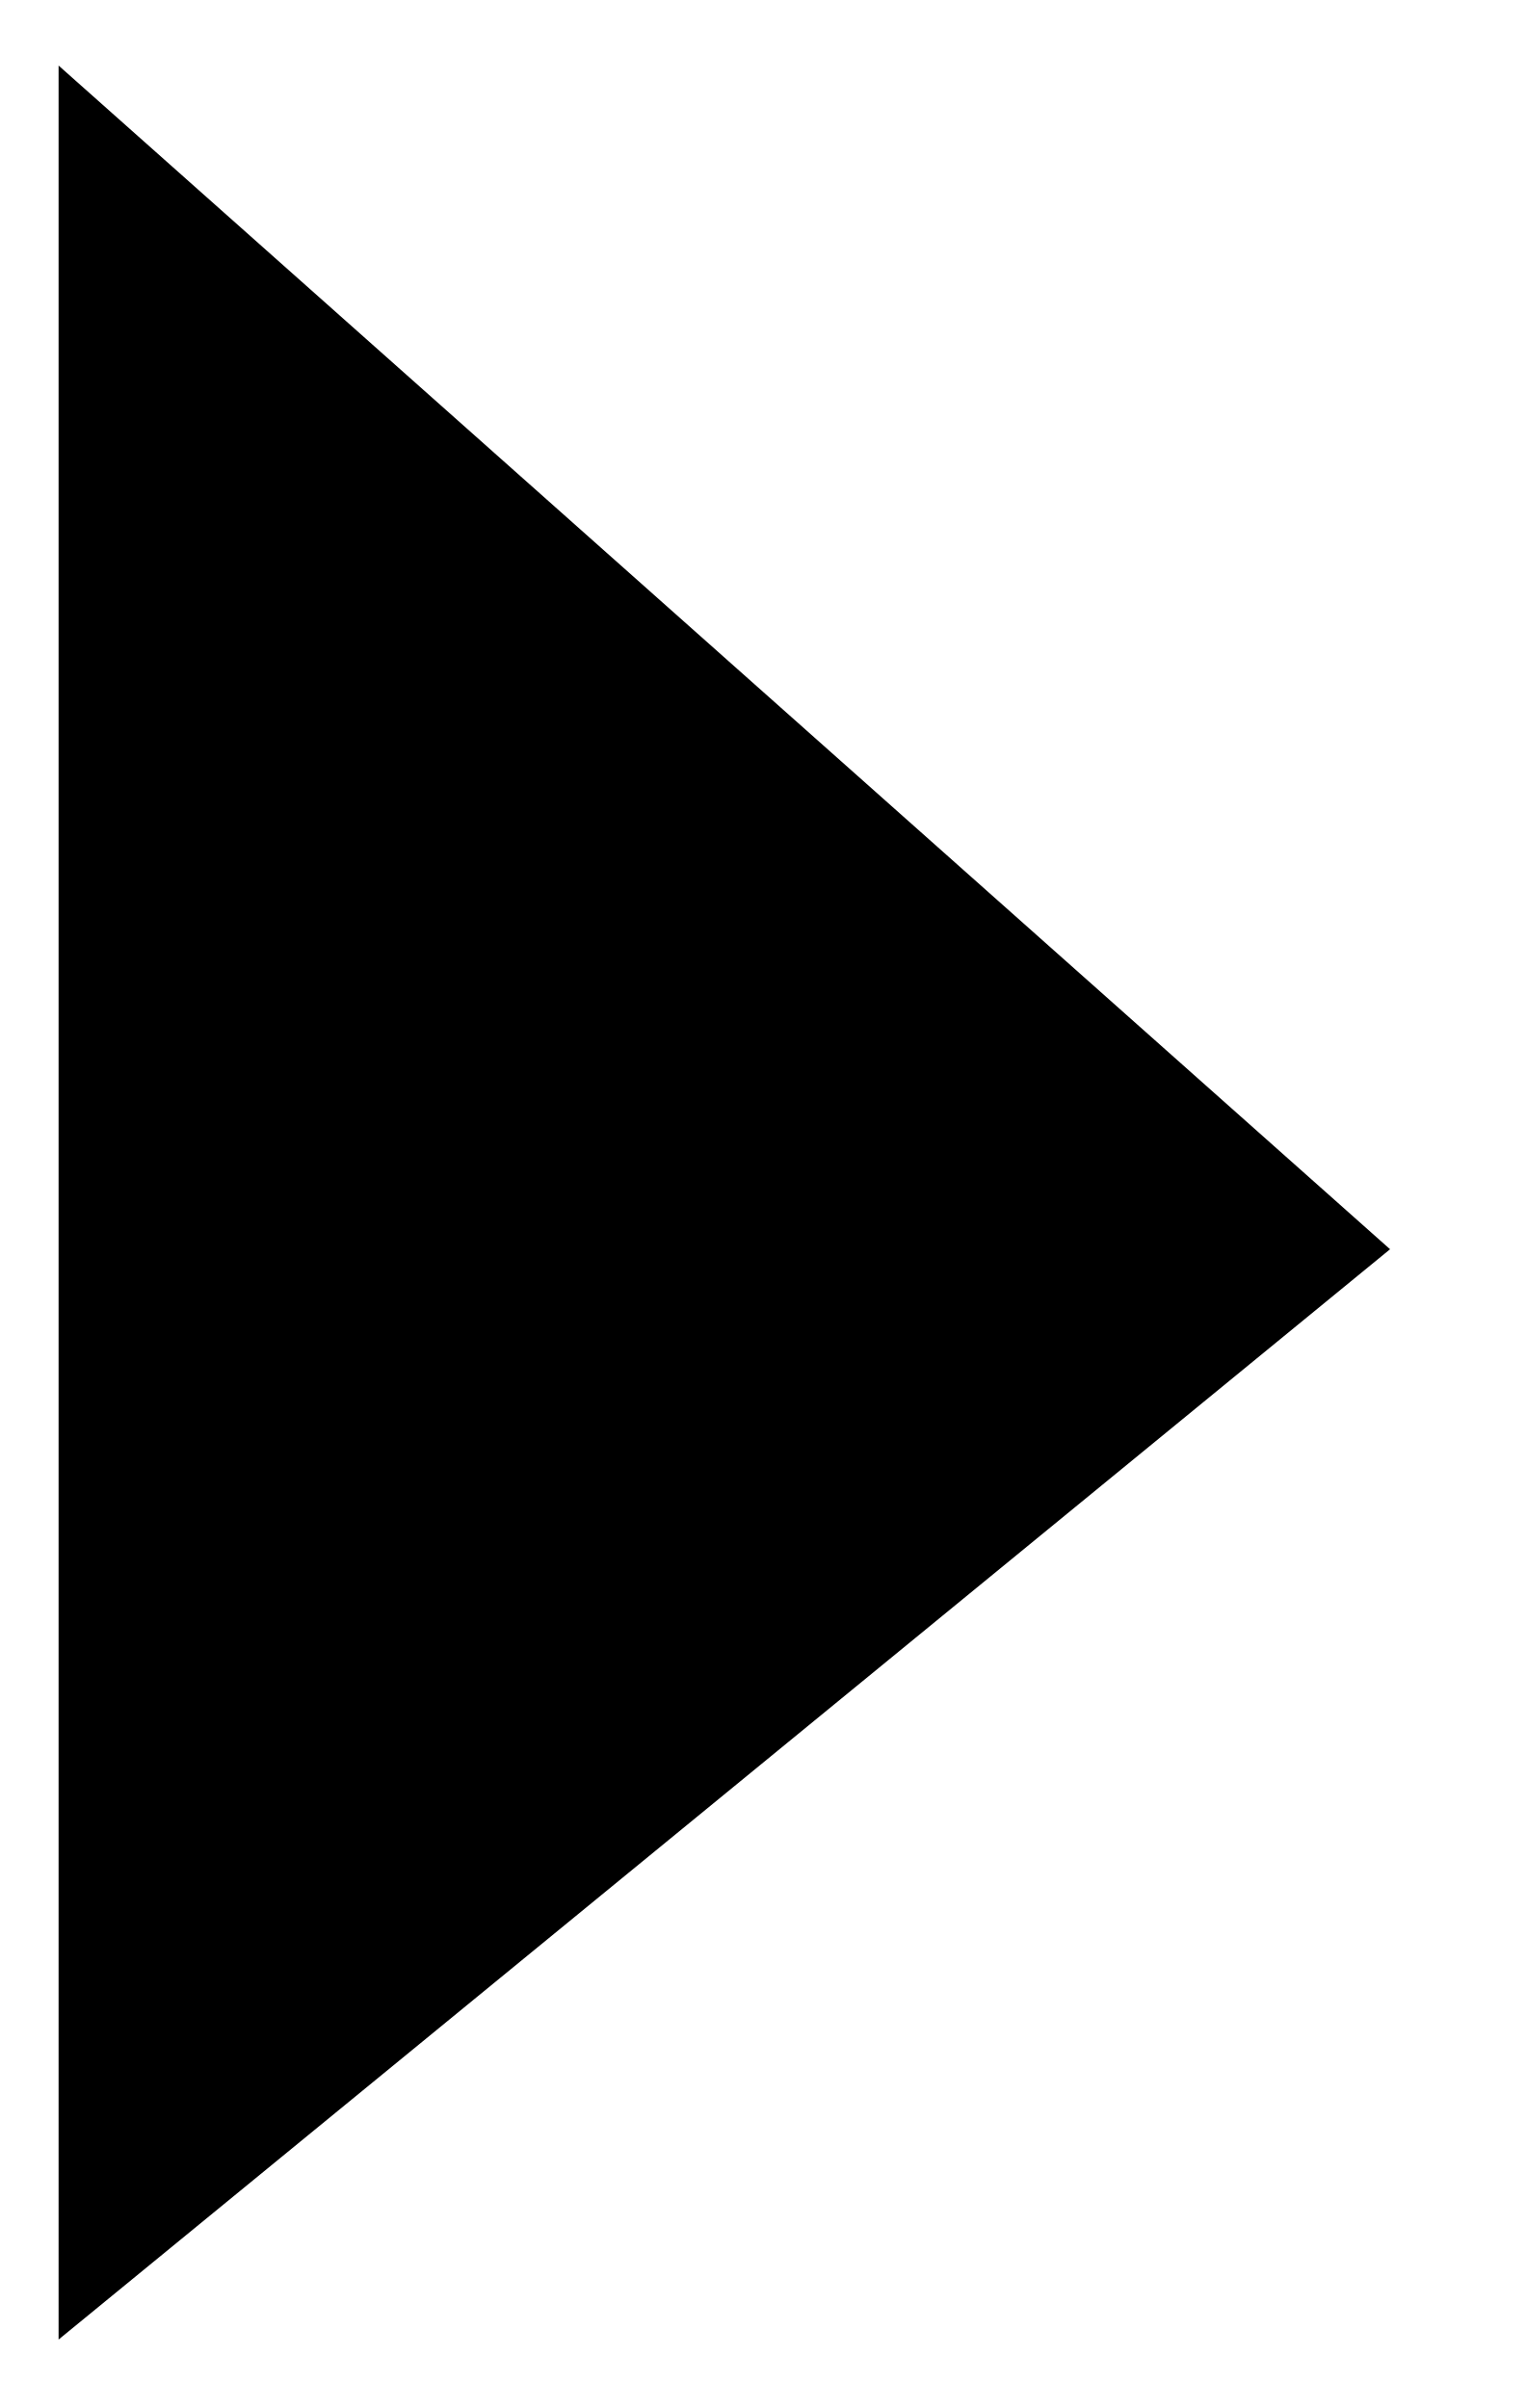
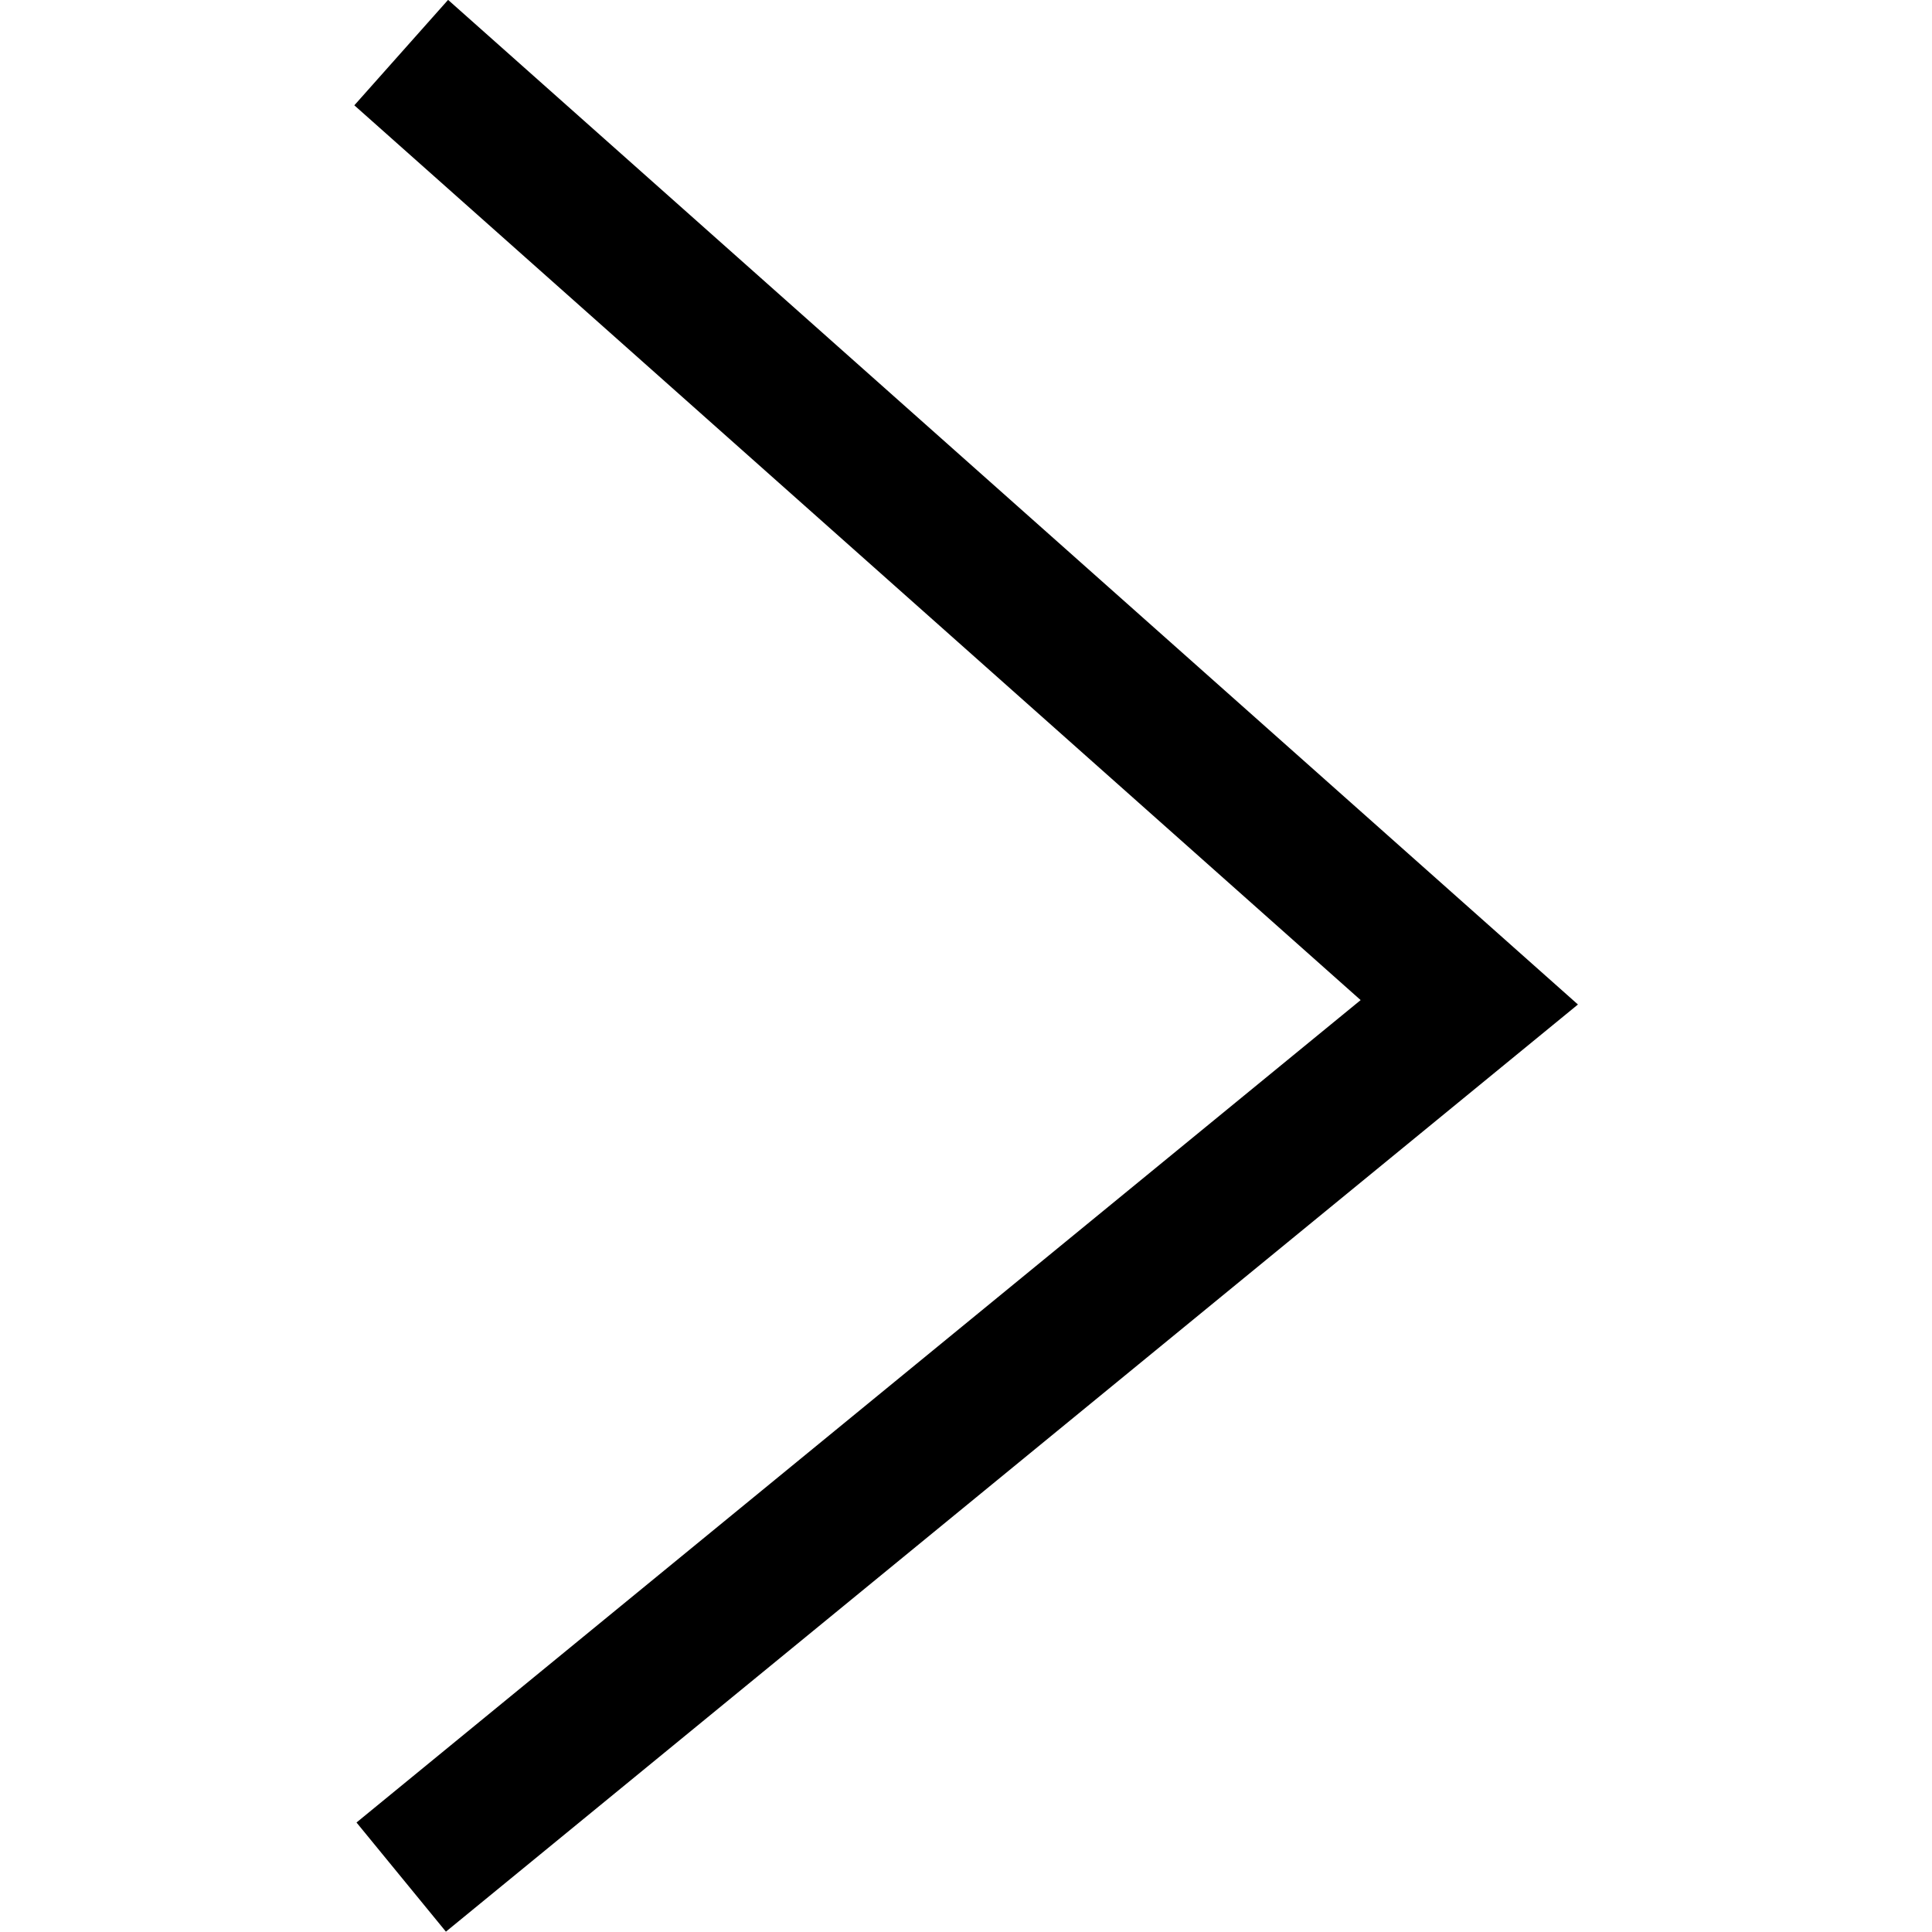
- <svg xmlns="http://www.w3.org/2000/svg" style="fill: currentColor;" viewBox="0 0 8.673 13.693">
-   <path class="a" d="M1803.616,4362.342l7.57,6.731-7.57,6.2" transform="translate(-1803.283 -4361.969)" />
+ <svg xmlns="http://www.w3.org/2000/svg" width="1em" height="1em" viewBox="0 0 8.672 13.693">
+   <defs>
+     <style>
+       .cls-1 {
+         fill: none;
+         stroke: currentColor;
+       }
+     </style>
+   </defs>
+   <path id="Path_294" data-name="Path 294" class="cls-1" d="M1803.616,4362.342l7.57,6.731-7.57,6.2" transform="translate(-1803.283 -4361.969)" />
</svg>
